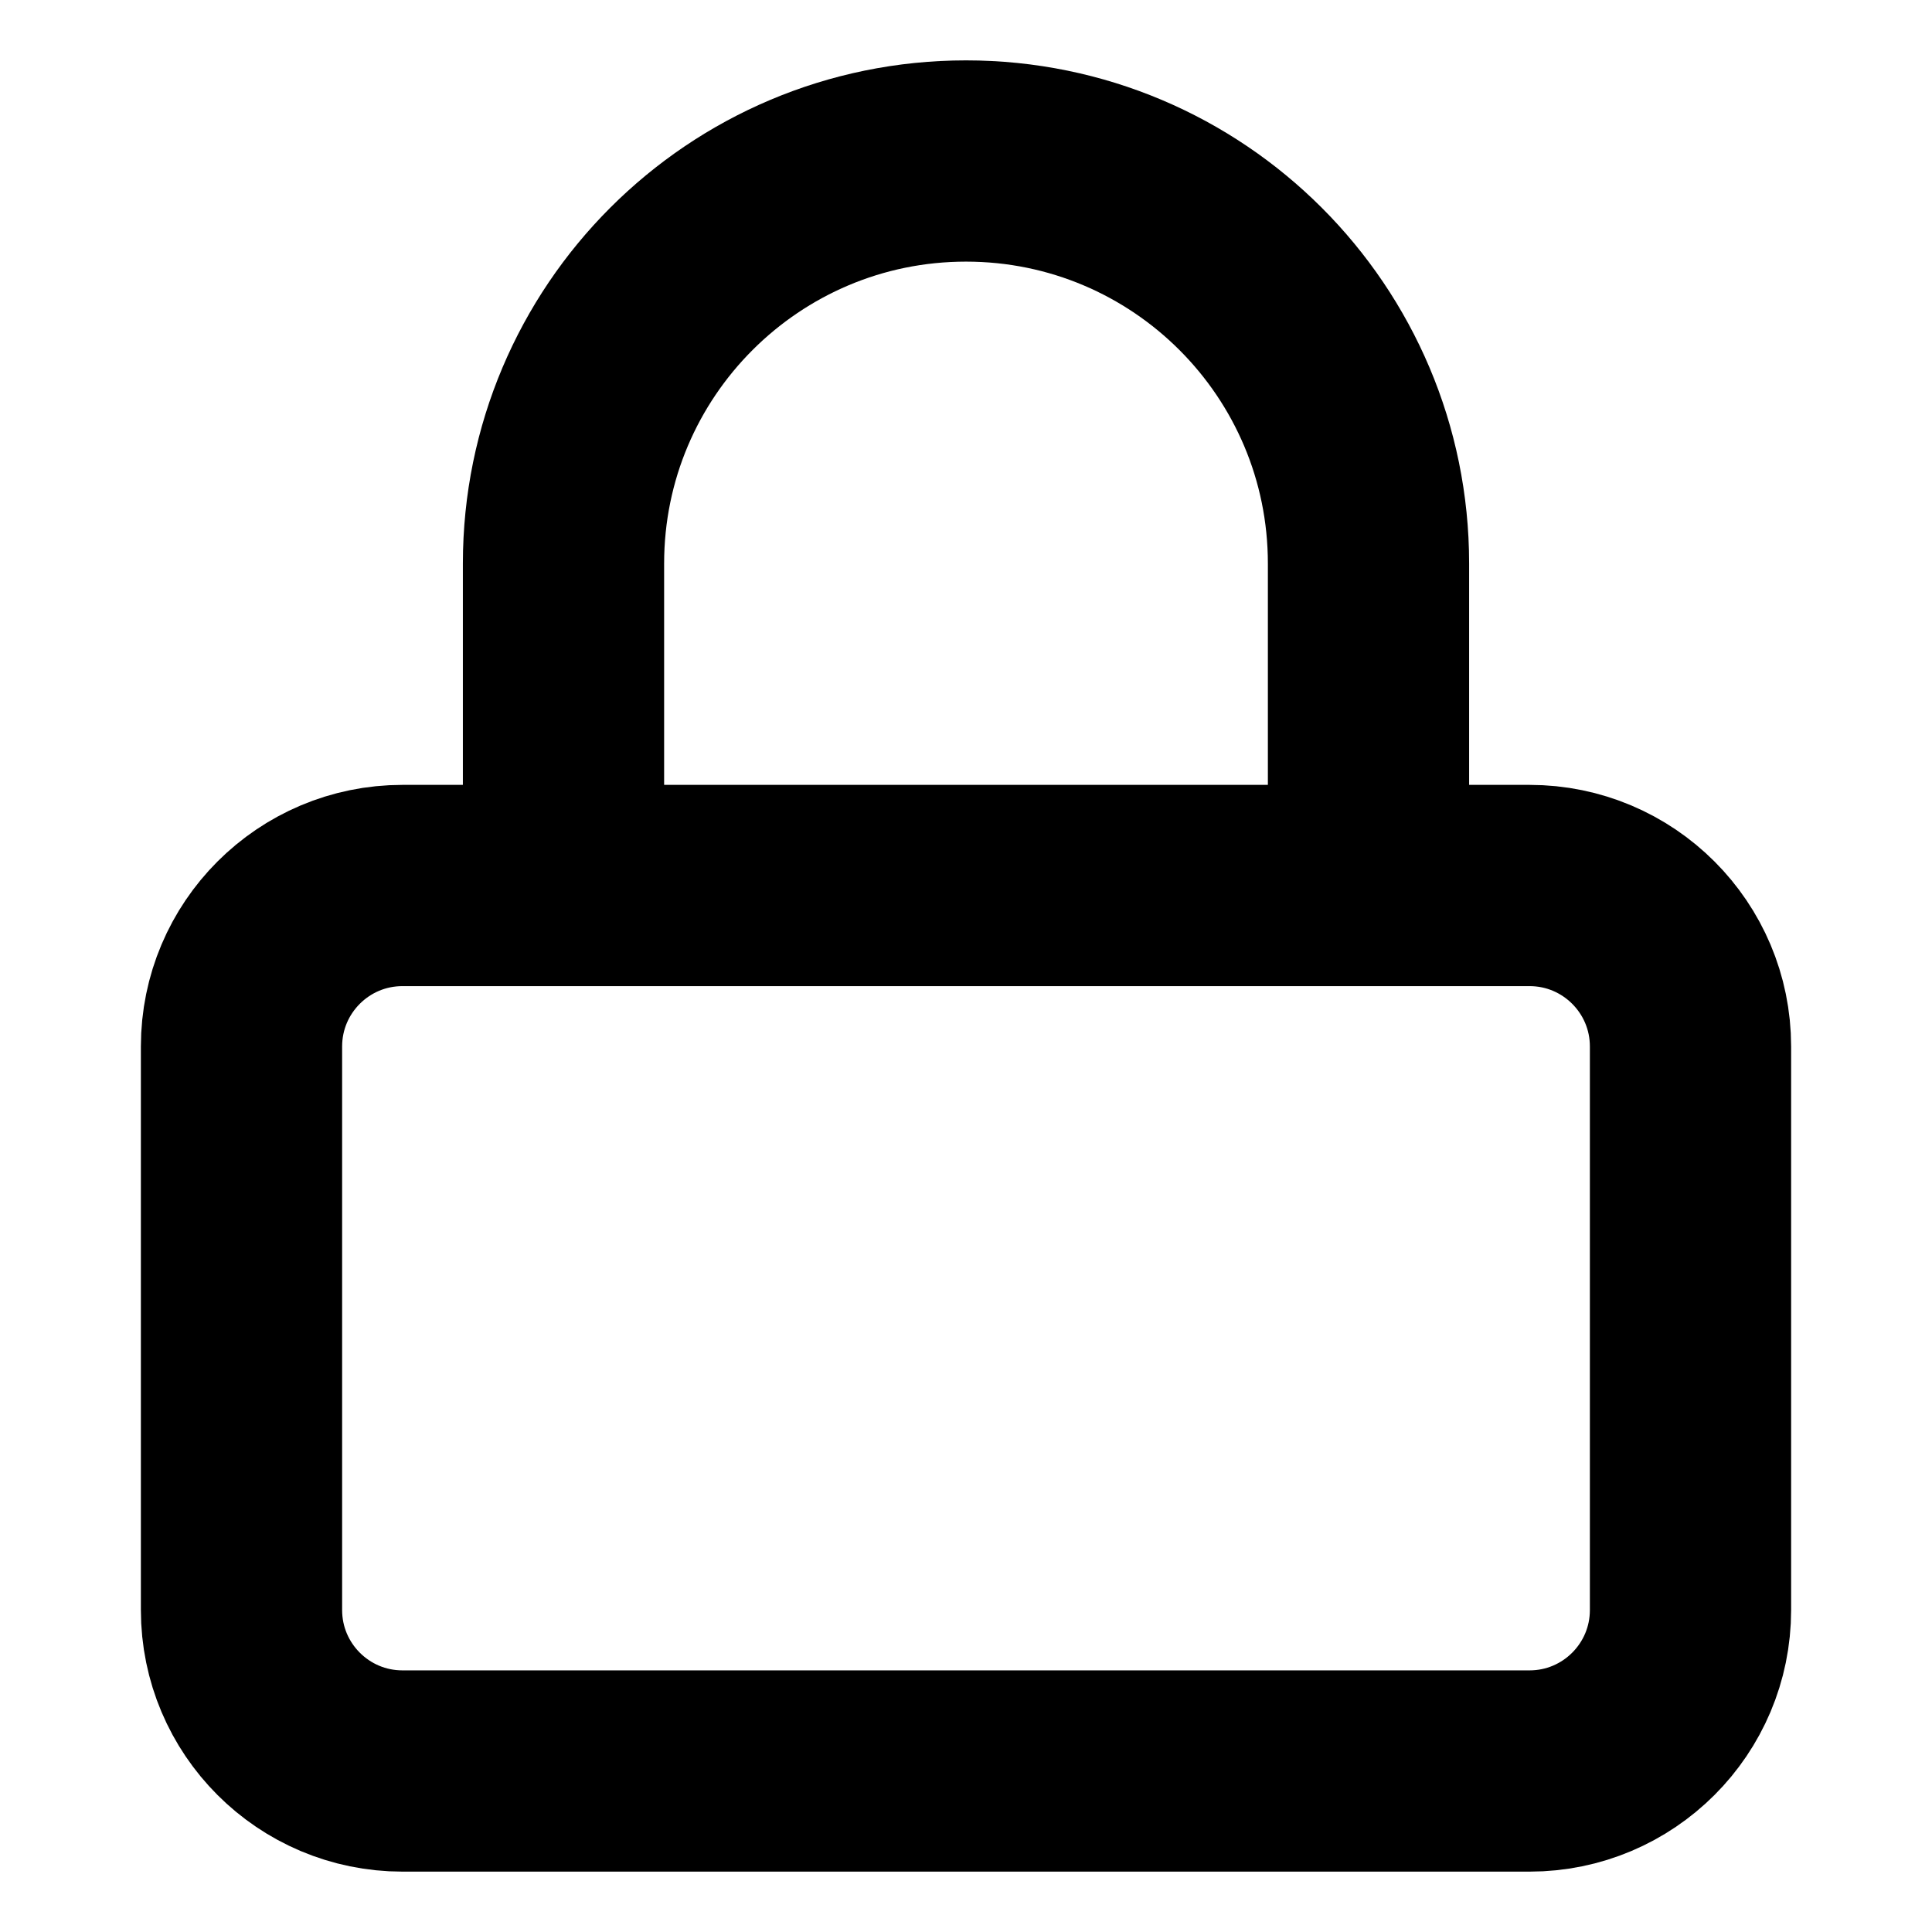
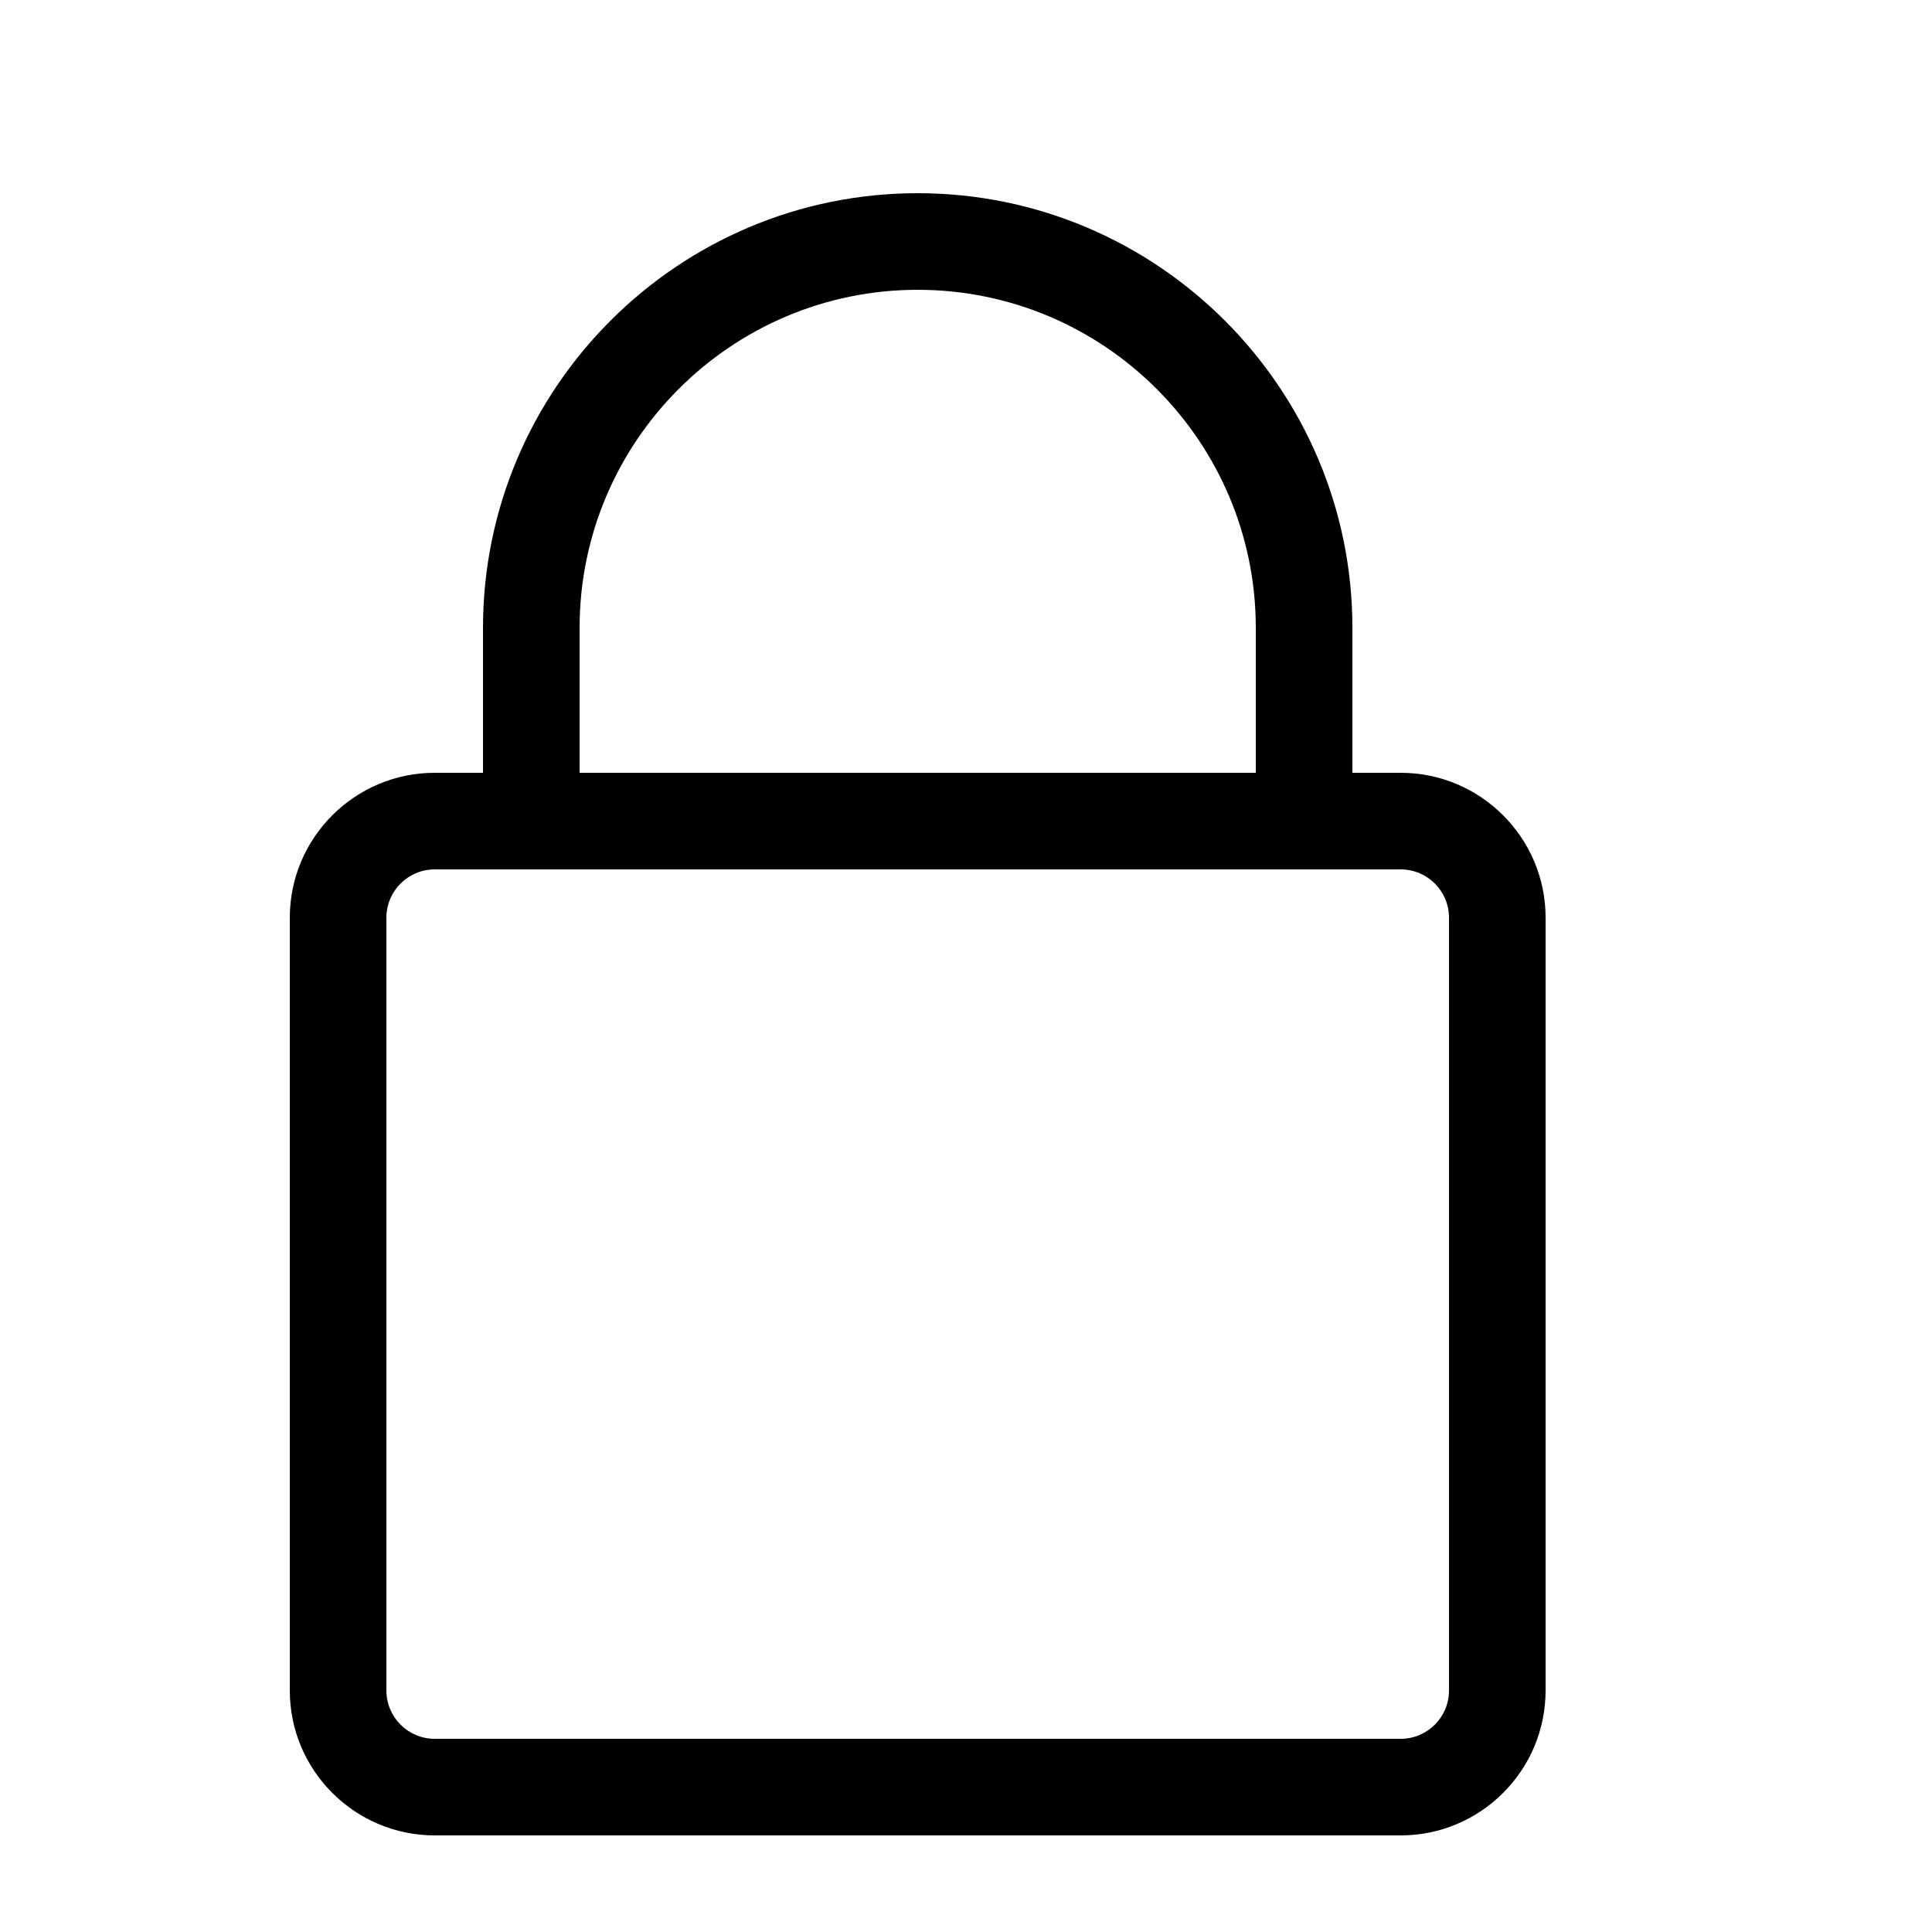
- <svg xmlns="http://www.w3.org/2000/svg" width="24" height="24" viewBox="0 0 24 24" fill="none" stroke="currentColor" stroke-width="2.5" stroke-linecap="round" stroke-linejoin="round" class="feather feather-lock">
-   <rect x="3" y="11" width="18" height="11" rx="2" ry="2" />
-   <path d="M7 11V7a5 5 0 0 1 10 0v4" />
+ <svg xmlns="http://www.w3.org/2000/svg" version="1.1" width="20" height="20" viewBox="0 0 20 20">
+   <path fill="#000000" d="M14.5 8h-0.5v-1.5c0-2.481-2.019-4.5-4.5-4.5s-4.5 2.019-4.5 4.5v1.5h-0.5c-0.827 0-1.5 0.673-1.5 1.5v8c0 0.827 0.673 1.5 1.5 1.5h10c0.827 0 1.5-0.673 1.5-1.5v-8c0-0.827-0.673-1.5-1.5-1.5zM6 6.5c0-1.93 1.57-3.5 3.5-3.5s3.5 1.57 3.5 3.5v1.5h-7v-1.5zM15 17.5c0 0.276-0.224 0.5-0.5 0.5h-10c-0.276 0-0.5-0.224-0.5-0.5v-8c0-0.276 0.224-0.5 0.5-0.5h10c0.276 0 0.5 0.224 0.5 0.5v8z" />
</svg>
